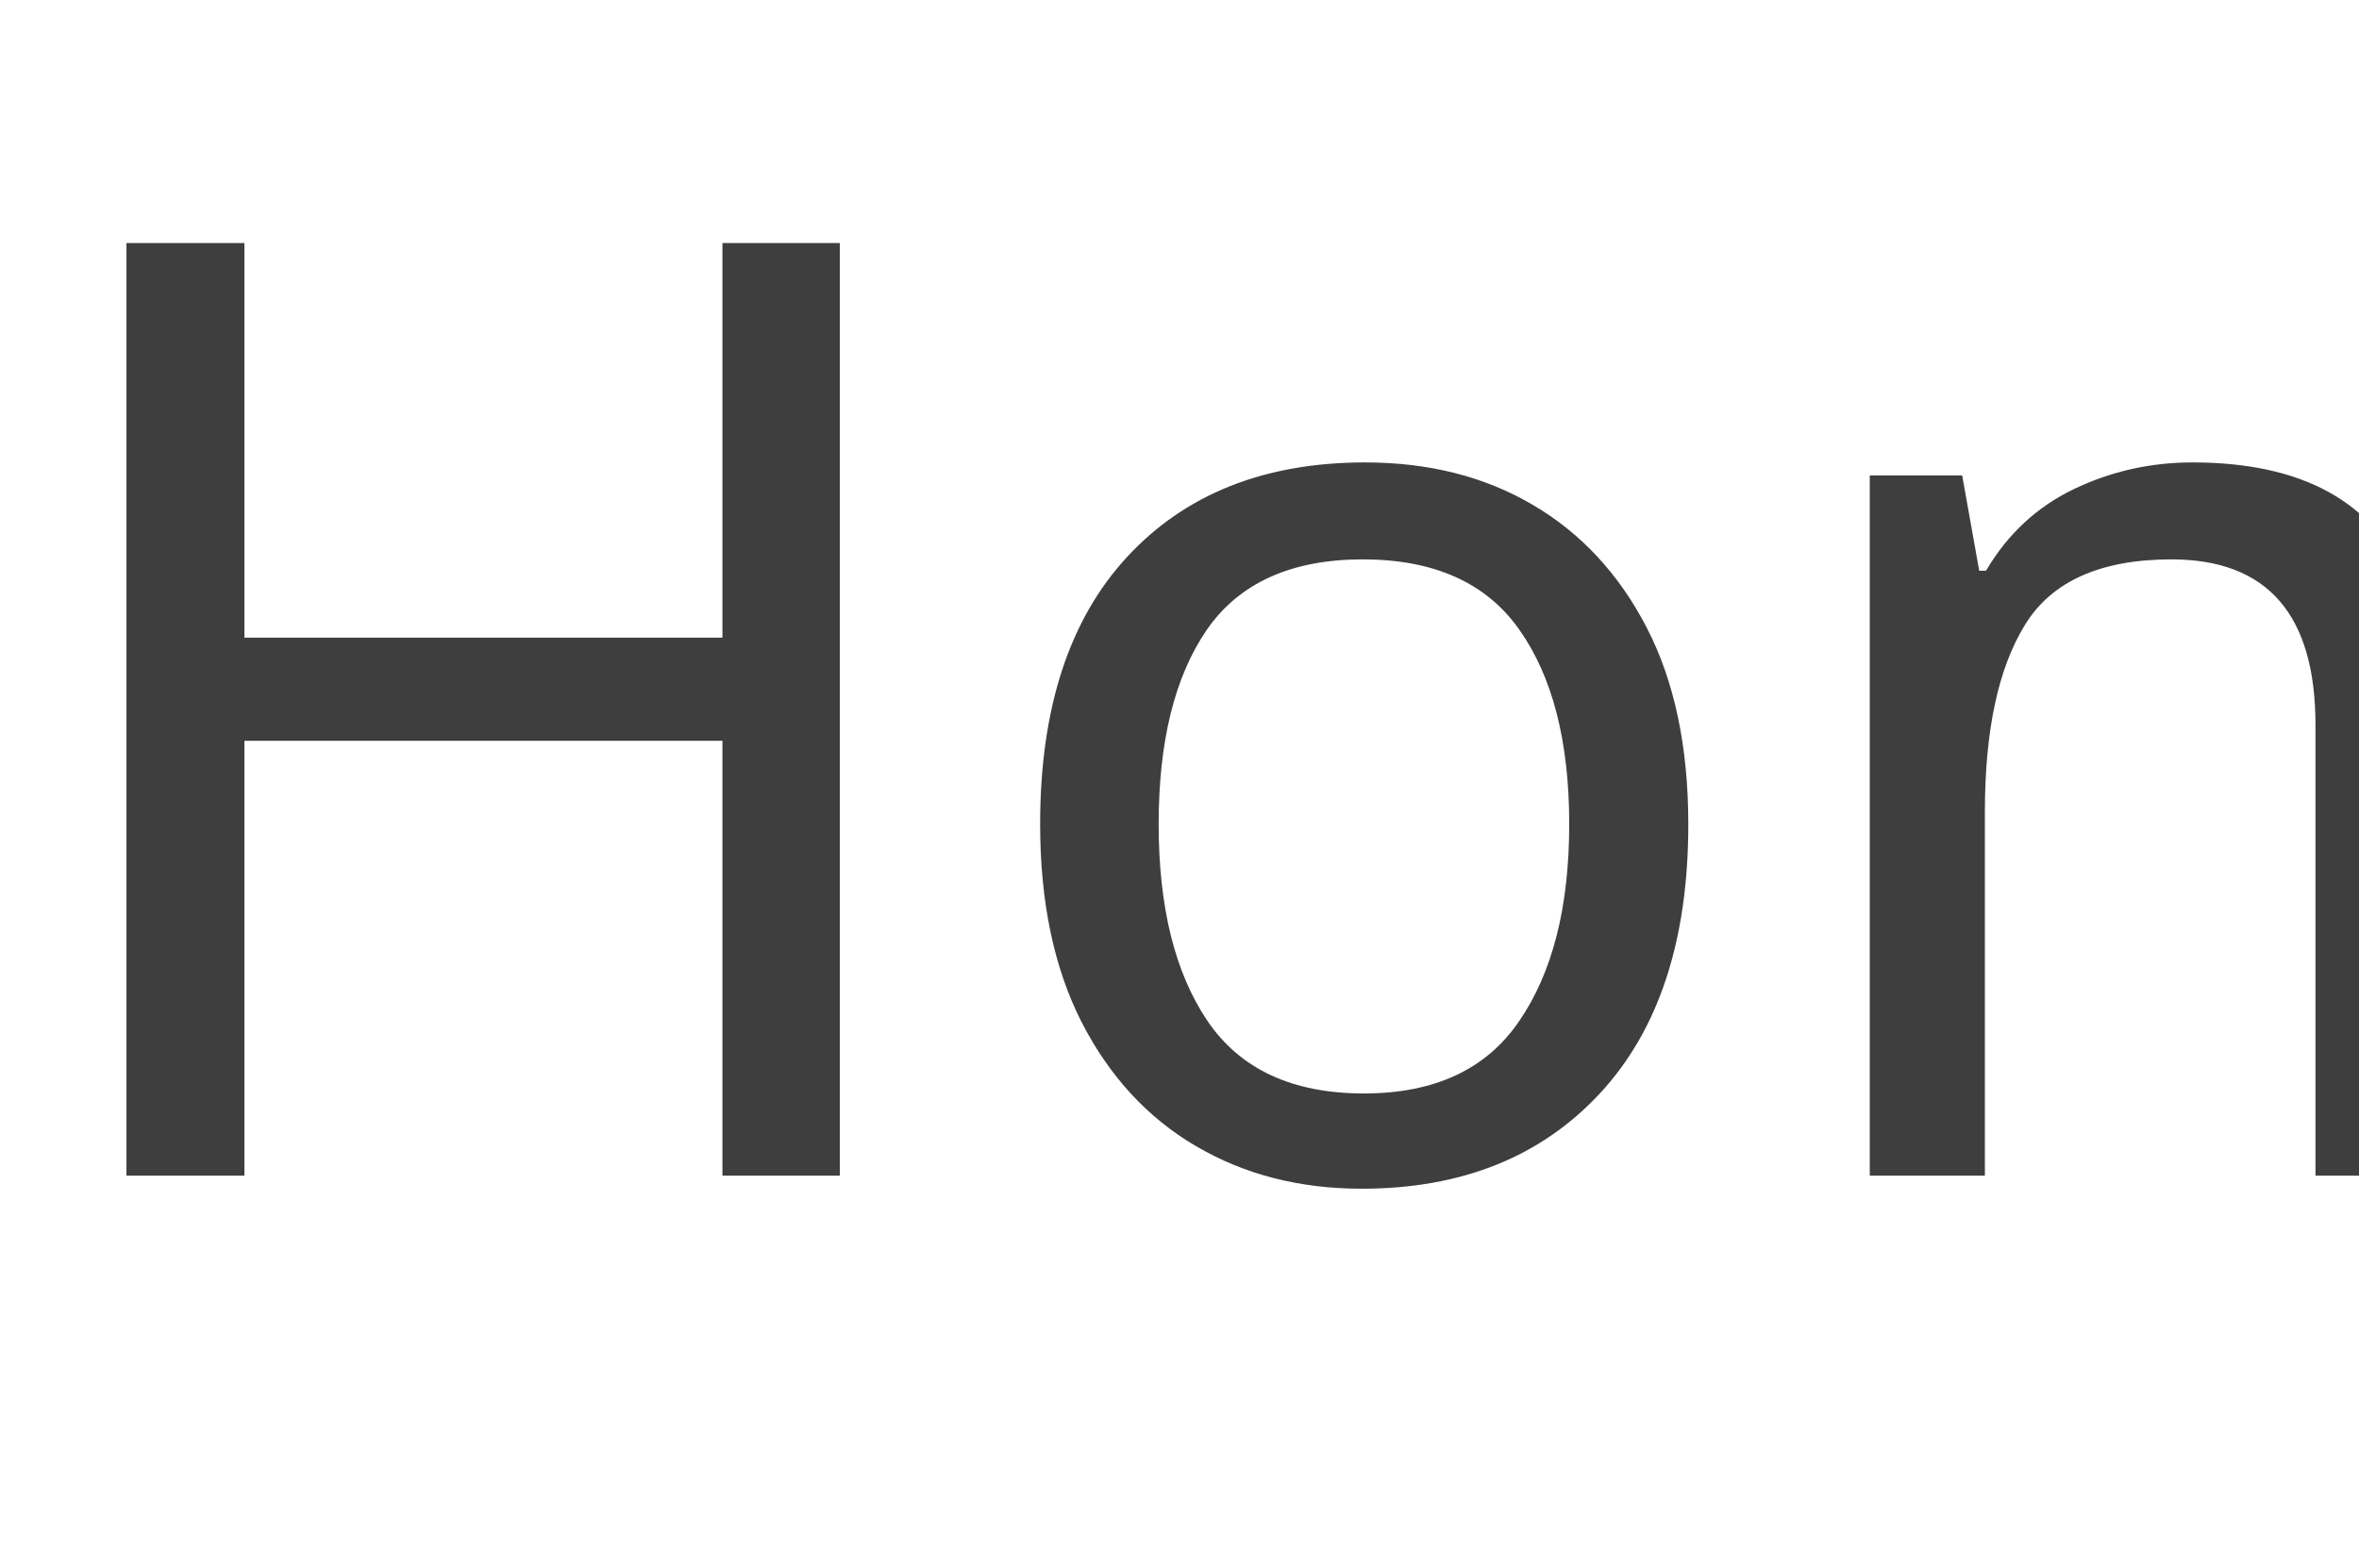
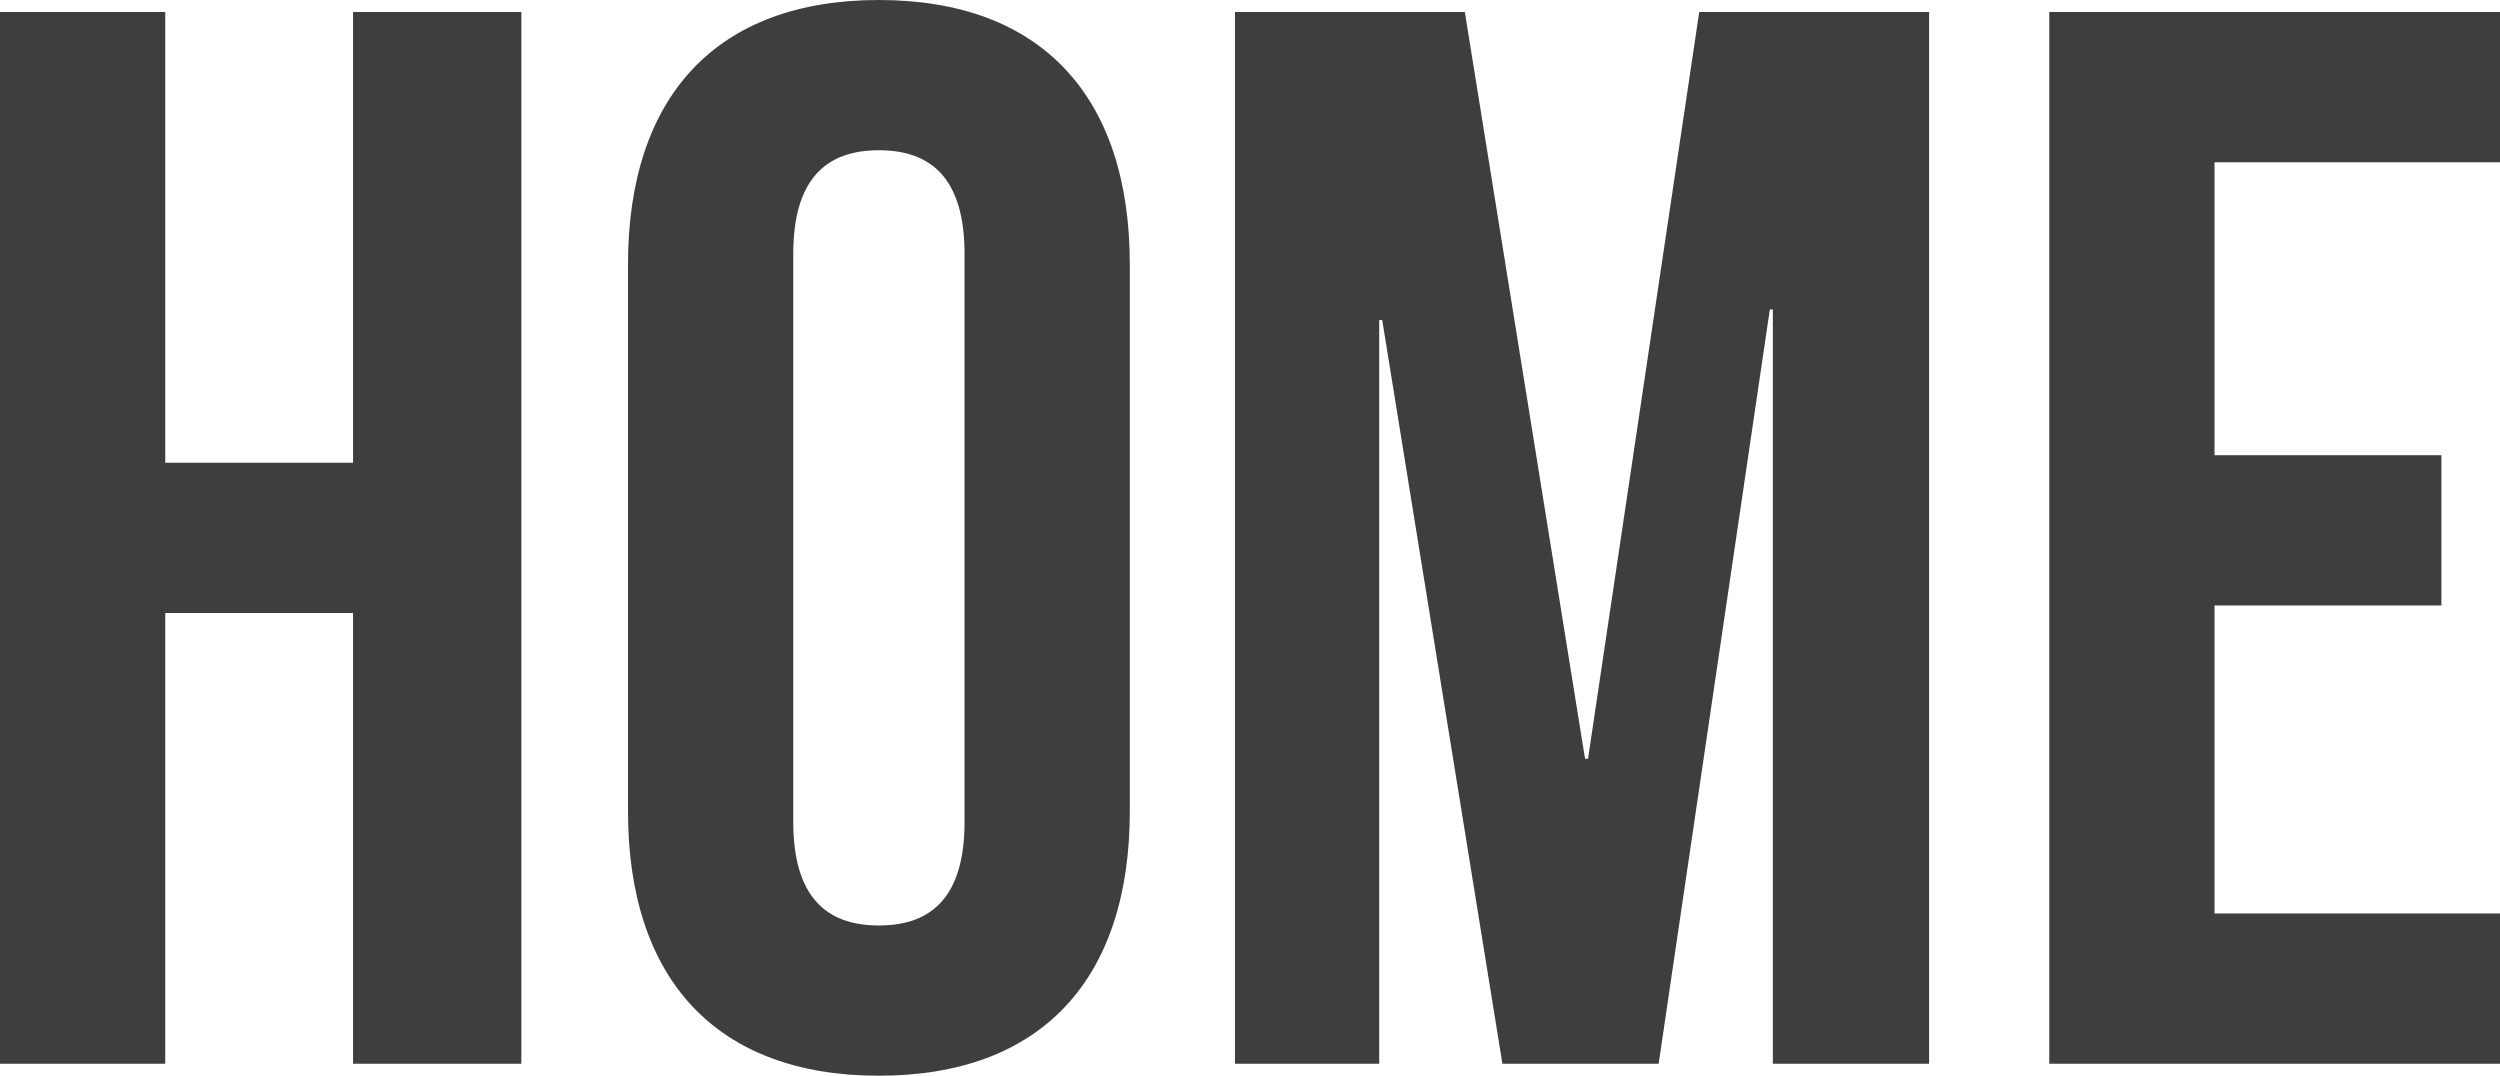
- <svg xmlns="http://www.w3.org/2000/svg" style="isolation:isolate" viewBox="270 163 65 43.2" width="65" height="43.2">
-   <g transform="matrix(1,0,0,1,270,163)">
-     <text transform="matrix(1,0,0,1,0,32.4)" style="font-family:&quot;Bebas Neue&quot;;font-weight:400;font-size:36px;font-style:normal;fill:#3e3e3e;stroke:none;">Home</text>
-   </g>
+ <svg xmlns="http://www.w3.org/2000/svg" style="isolation:isolate" viewBox="271.44 169.912 59.904 25.776" width="59.904" height="25.776">
+   <path d=" M 275.4 184.6 L 279.9 184.6 L 279.9 195.4 L 283.932 195.4 L 283.932 170.2 L 279.9 170.2 L 279.9 181 L 275.4 181 L 275.4 170.2 L 271.44 170.2 L 271.44 195.4 L 275.4 195.4 L 275.4 184.6 Z  M 290.448 175.996 C 290.448 174.196 291.24 173.512 292.5 173.512 C 293.76 173.512 294.552 174.196 294.552 175.996 L 294.552 189.604 C 294.552 191.404 293.76 192.088 292.5 192.088 C 291.24 192.088 290.448 191.404 290.448 189.604 L 290.448 175.996 Z  M 286.488 189.352 C 286.488 193.384 288.612 195.688 292.5 195.688 C 296.388 195.688 298.512 193.384 298.512 189.352 L 298.512 176.248 C 298.512 172.216 296.388 169.912 292.5 169.912 C 288.612 169.912 286.488 172.216 286.488 176.248 L 286.488 189.352 Z  M 306.54 170.2 L 301.032 170.2 L 301.032 195.4 L 304.488 195.4 L 304.488 177.58 L 304.56 177.58 L 307.44 195.4 L 311.184 195.4 L 313.848 177.328 L 313.92 177.328 L 313.92 195.4 L 317.664 195.4 L 317.664 170.2 L 312.156 170.2 L 309.492 188.092 L 309.42 188.092 L 306.54 170.2 Z  M 324.504 173.8 L 331.344 173.8 L 331.344 170.2 L 320.544 170.2 L 320.544 195.4 L 331.344 195.4 L 331.344 191.8 L 324.504 191.8 L 324.504 184.42 L 329.94 184.42 L 329.94 180.82 L 324.504 180.82 L 324.504 173.8 Z " fill-rule="evenodd" fill="rgb(62,62,62)" />
</svg>
